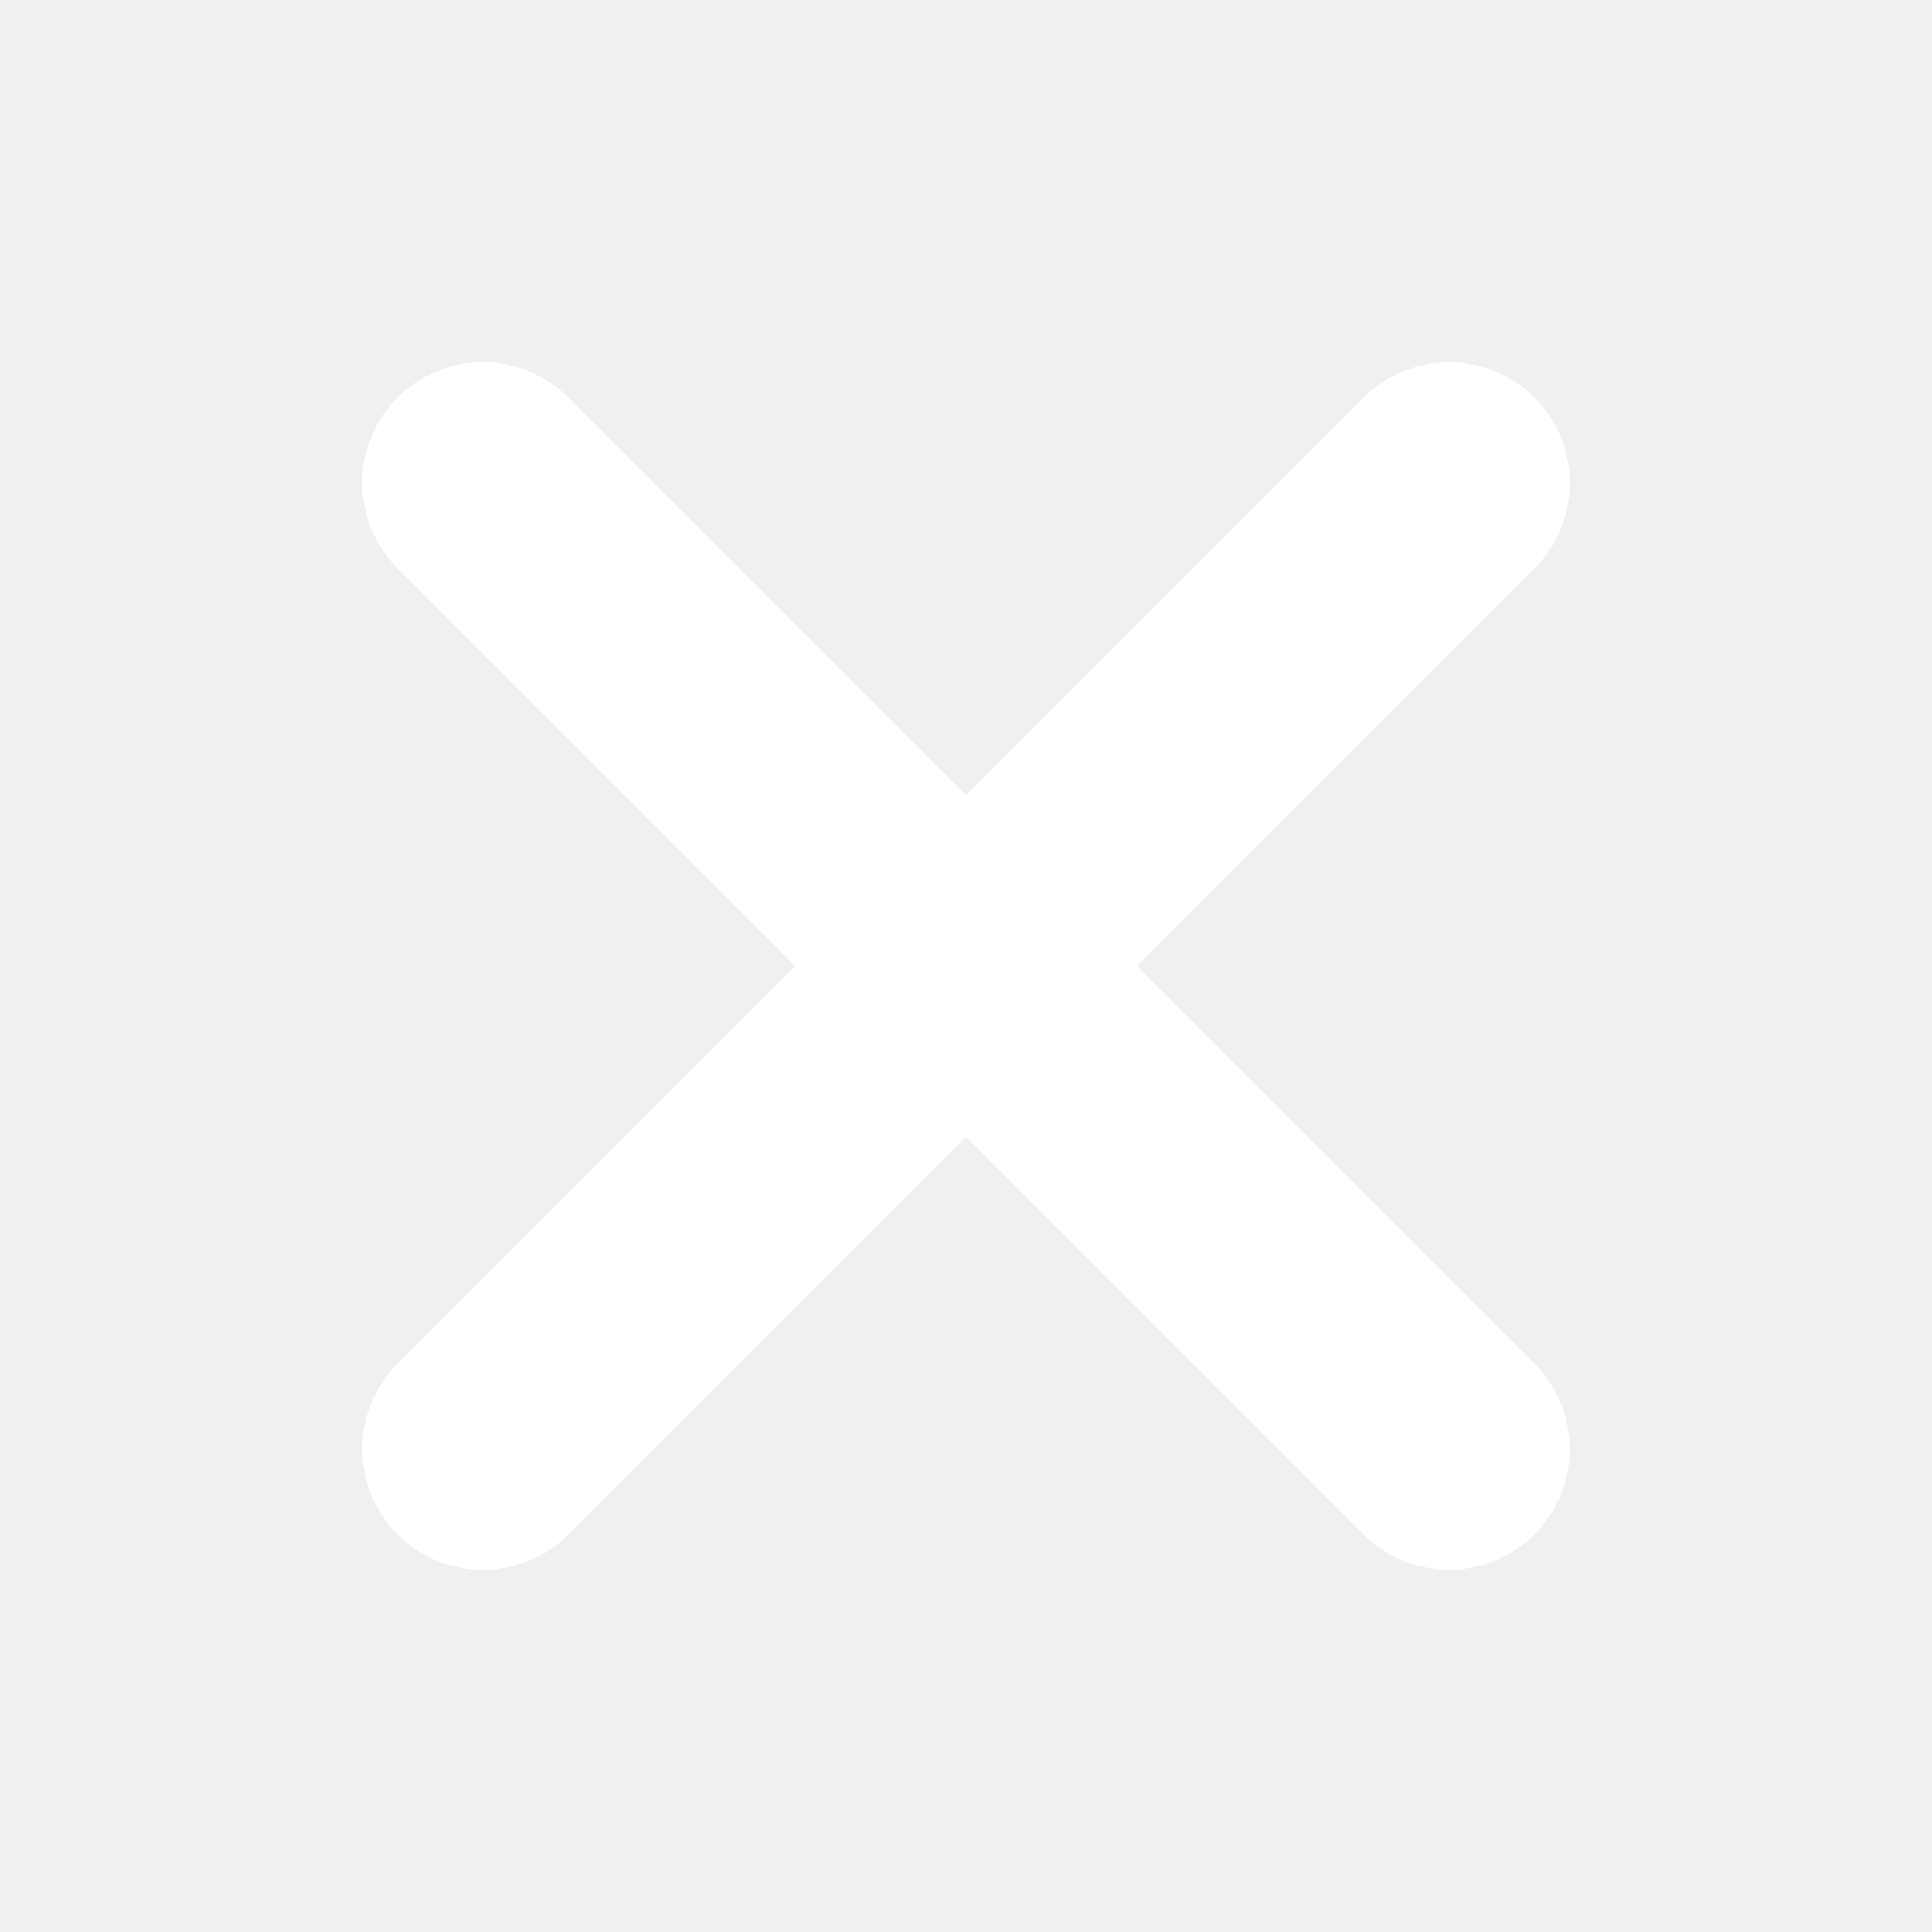
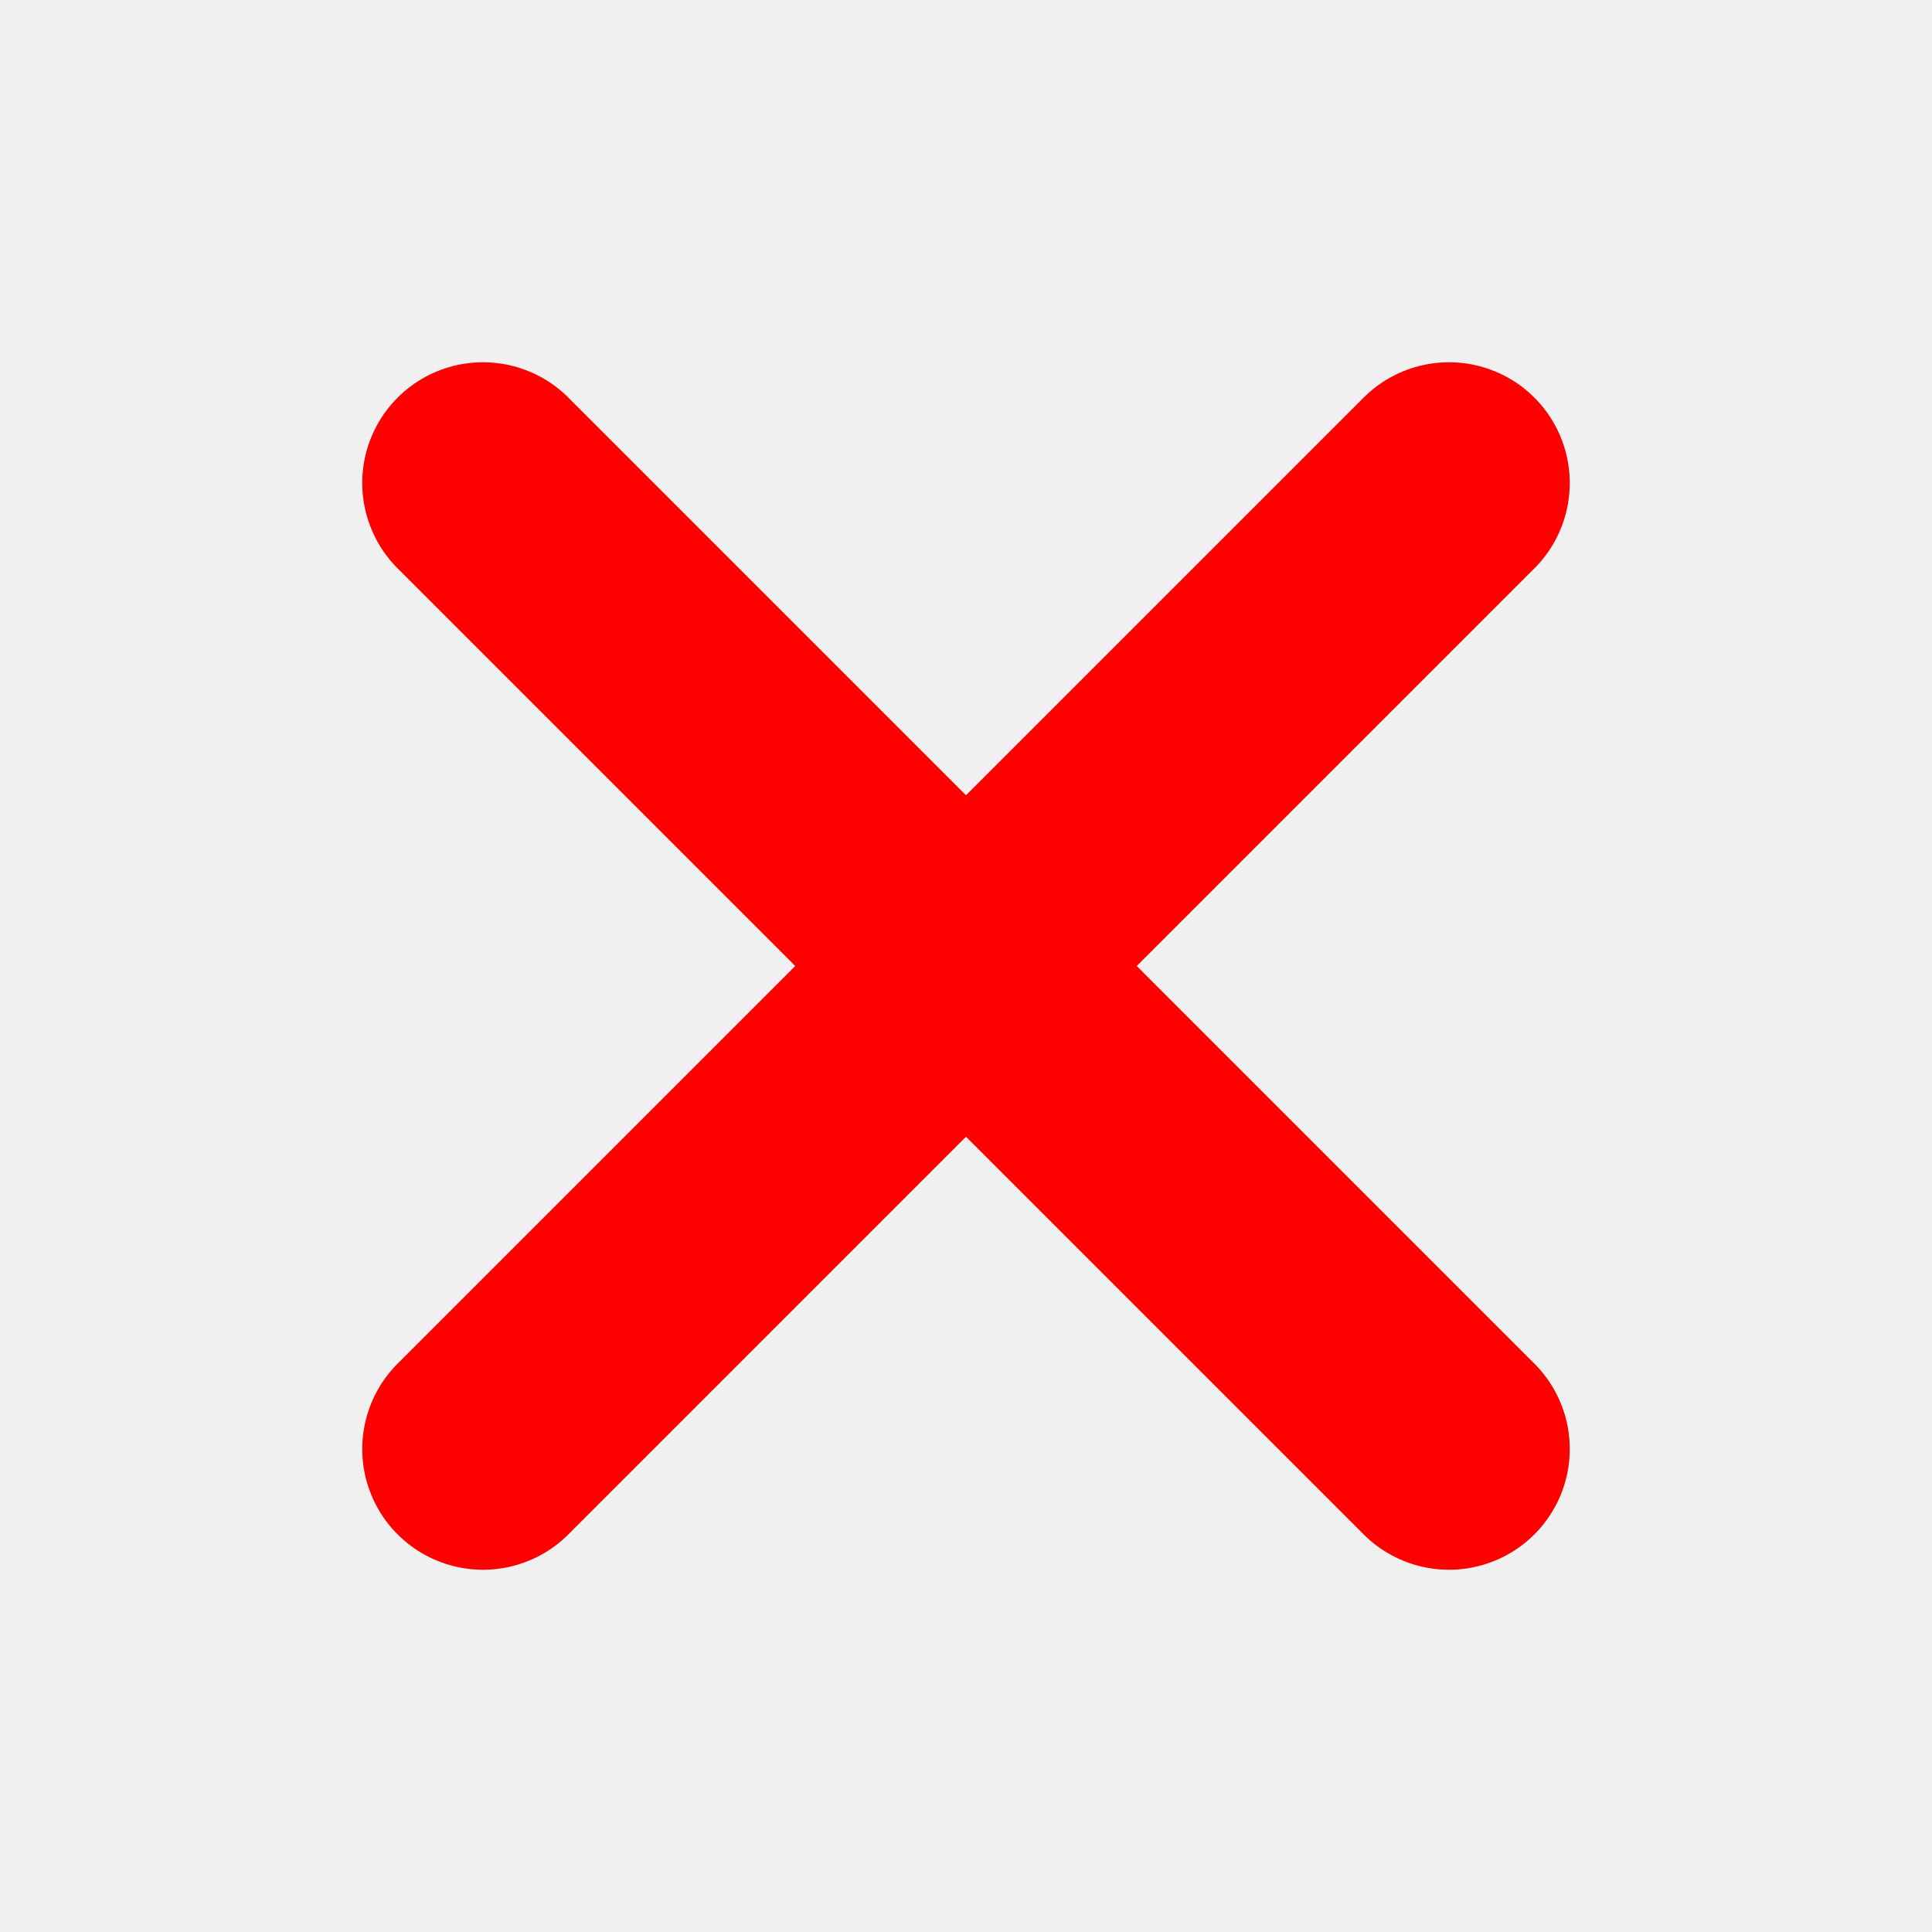
- <svg xmlns="http://www.w3.org/2000/svg" width="24" height="24" viewBox="0 0 24 24" fill="none" stroke="#ffffff" stroke-width="3" stroke-linecap="round" stroke-linejoin="round" class="lucide lucide-x">
+ <svg xmlns="http://www.w3.org/2000/svg" width="24" height="24" viewBox="0 0 24 24" fill="none" stroke="#ff0000" stroke-width="3" stroke-linecap="round" stroke-linejoin="round" class="lucide lucide-x">
  <path d="M18 6 6 18" />
  <path d="m6 6 12 12" />
</svg>
